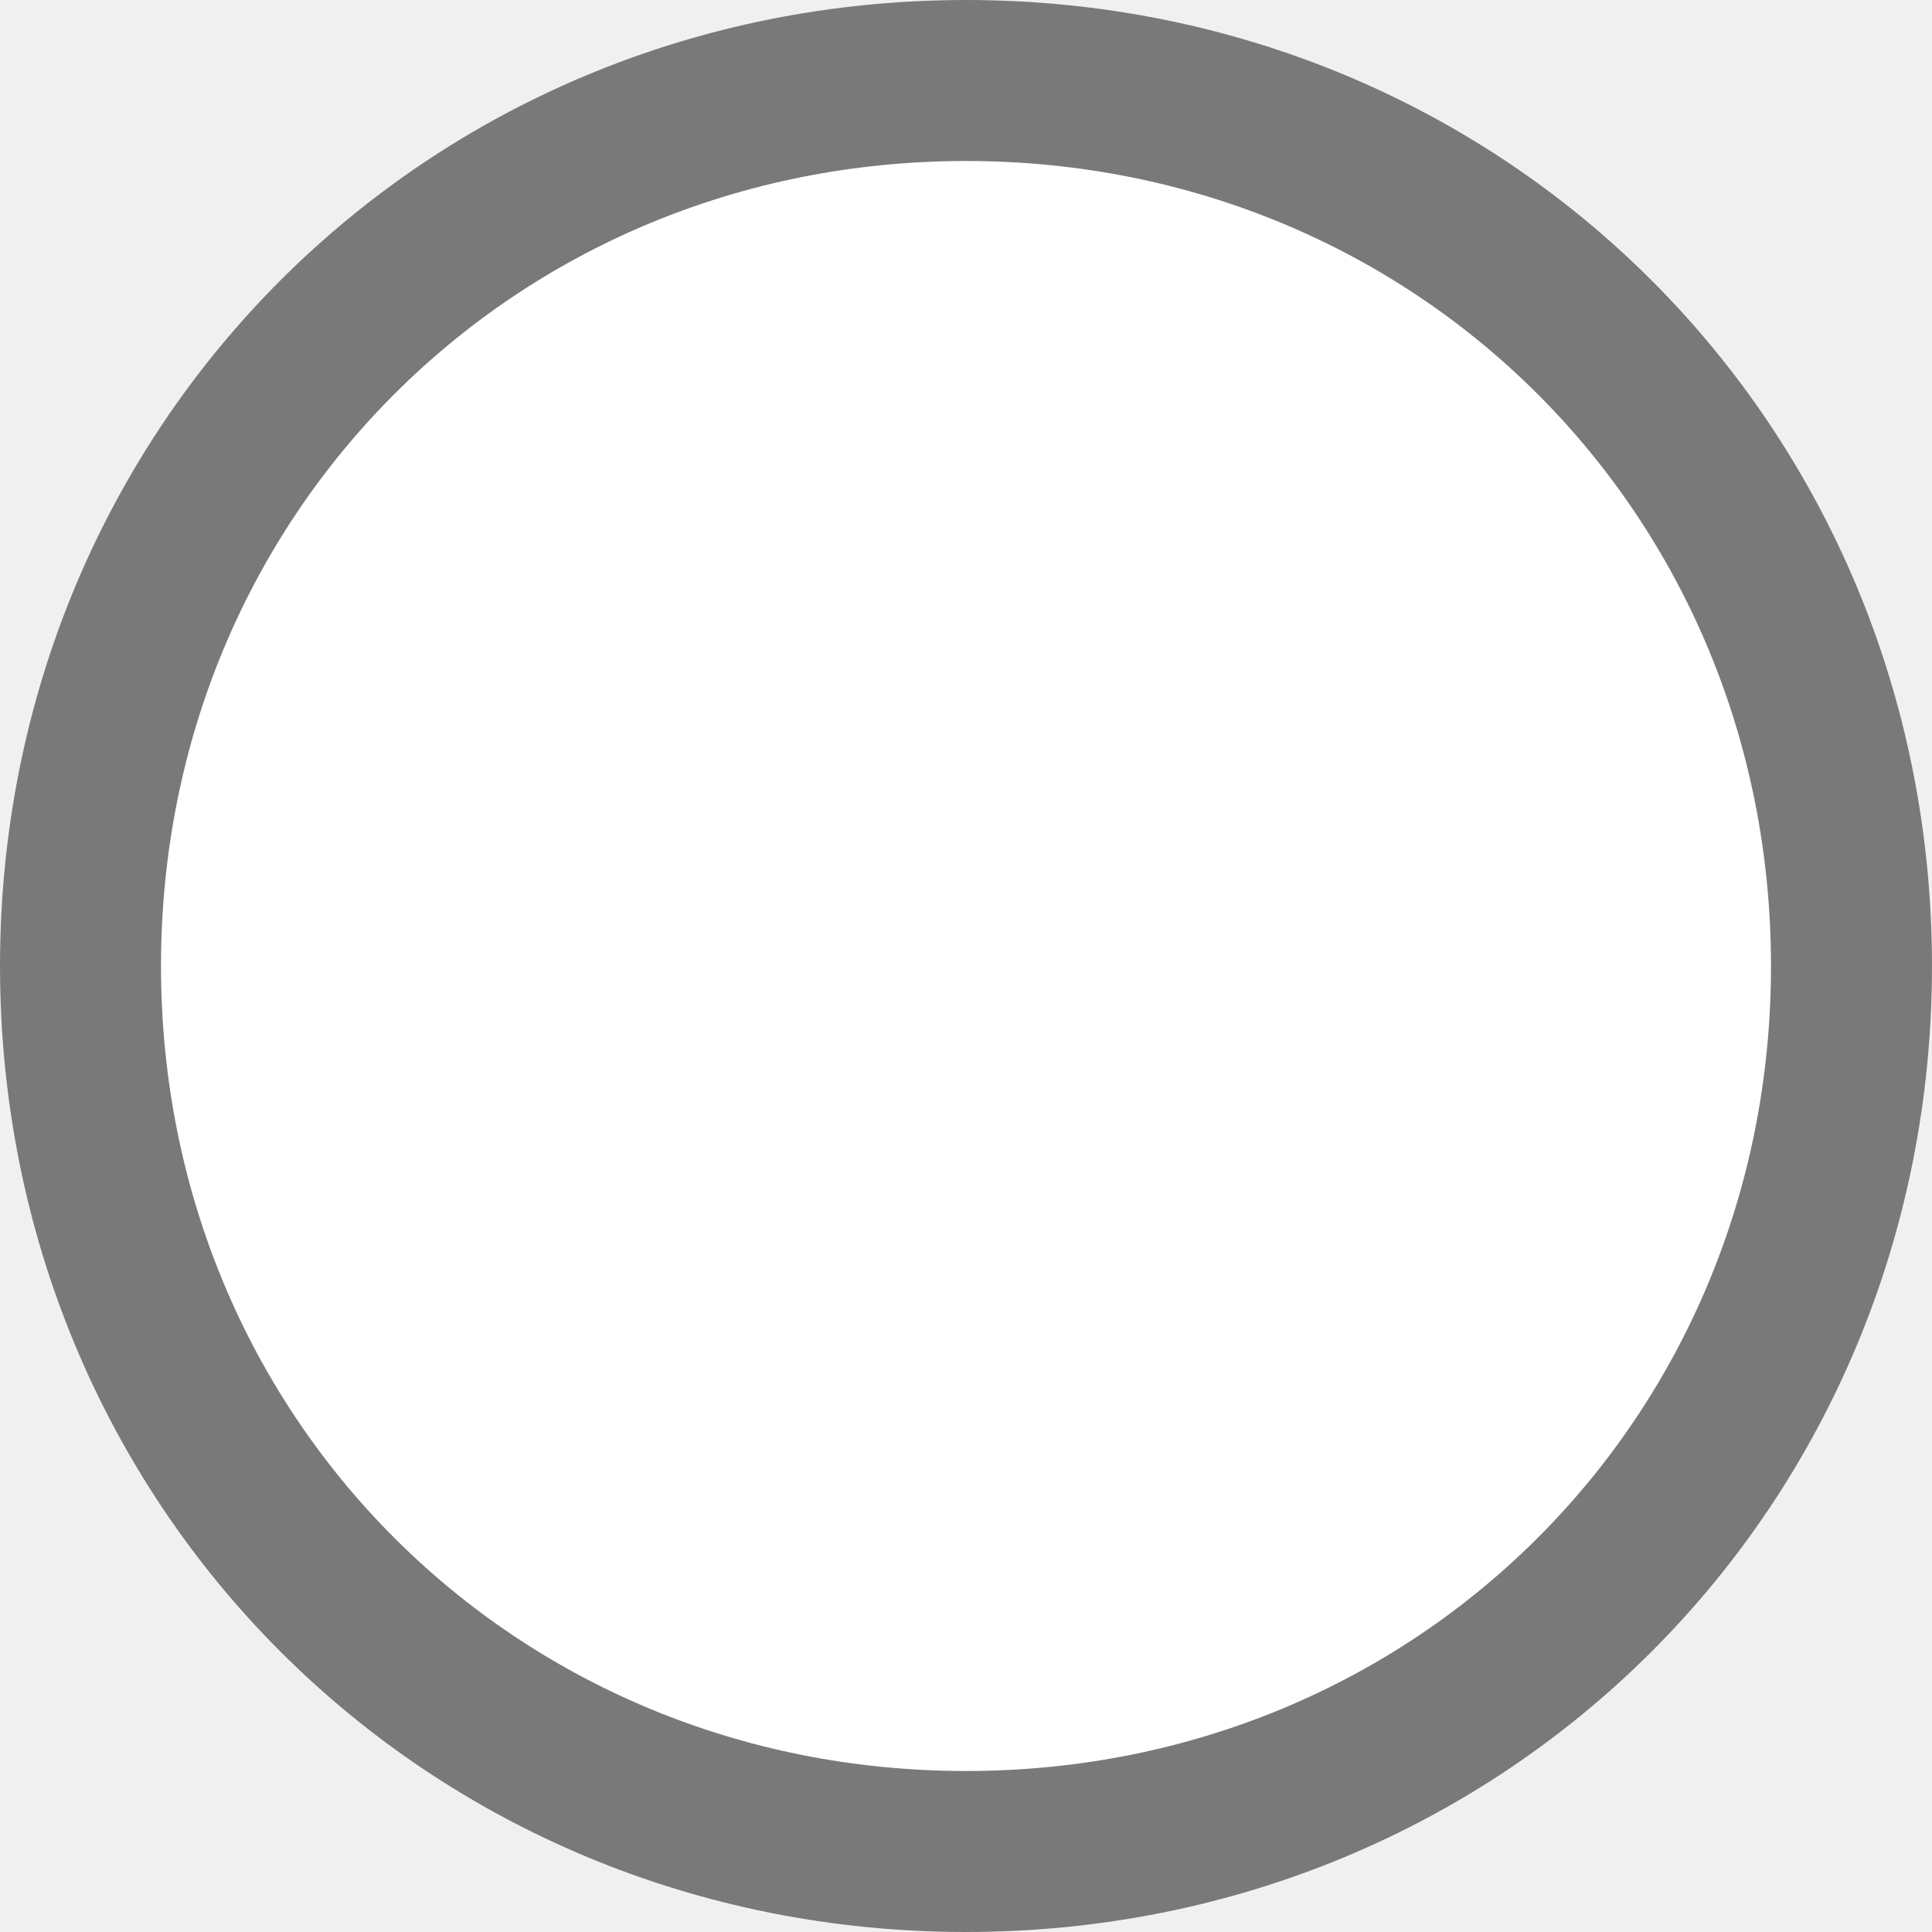
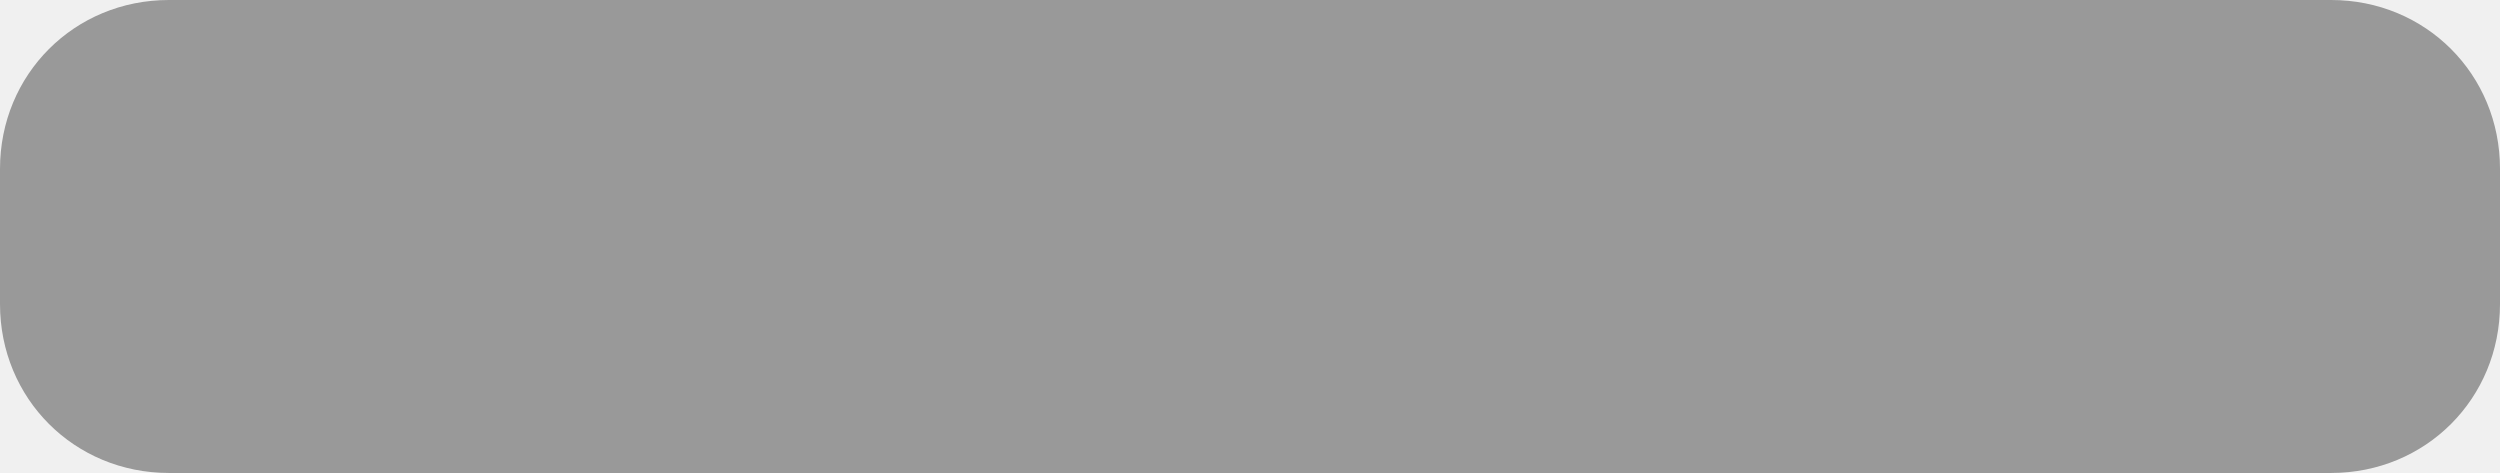
- <svg xmlns="http://www.w3.org/2000/svg" version="1.1" width="12px" height="12px" viewBox="283 643  12 12">
-   <path d="M 289 643  C 292.36 643  295 645.64  295 649  C 295 652.36  292.36 655  289 655  C 285.64 655  283 652.36  283 649  C 283 645.64  285.64 643  289 643  Z " fill-rule="nonzero" fill="#ffffff" stroke="none" />
-   <path d="M 289 643.5  C 292.08 643.5  294.5 645.92  294.5 649  C 294.5 652.08  292.08 654.5  289 654.5  C 285.92 654.5  283.5 652.08  283.5 649  C 283.5 645.92  285.92 643.5  289 643.5  Z " stroke-width="1" stroke="#797979" fill="none" />
+ <svg xmlns="http://www.w3.org/2000/svg" version="1.1" width="74px" height="14px">
+   <g transform="matrix(1 0 0 1 -220 -339 )">
+     <path d="M 0 9  L 0 5  C 0 2.2  2.2 0  5 0  L 32.844 0  L 69 0  C 71.8 0  74 2.2  74 5  L 74 9  C 74 11.8  71.8 14  69 14  L 5 14  C 2.2 14  0 11.8  0 9  Z " fill-rule="nonzero" fill="#999999" stroke="none" transform="matrix(1 0 0 1 220 339 )" />
+   </g>
</svg>
